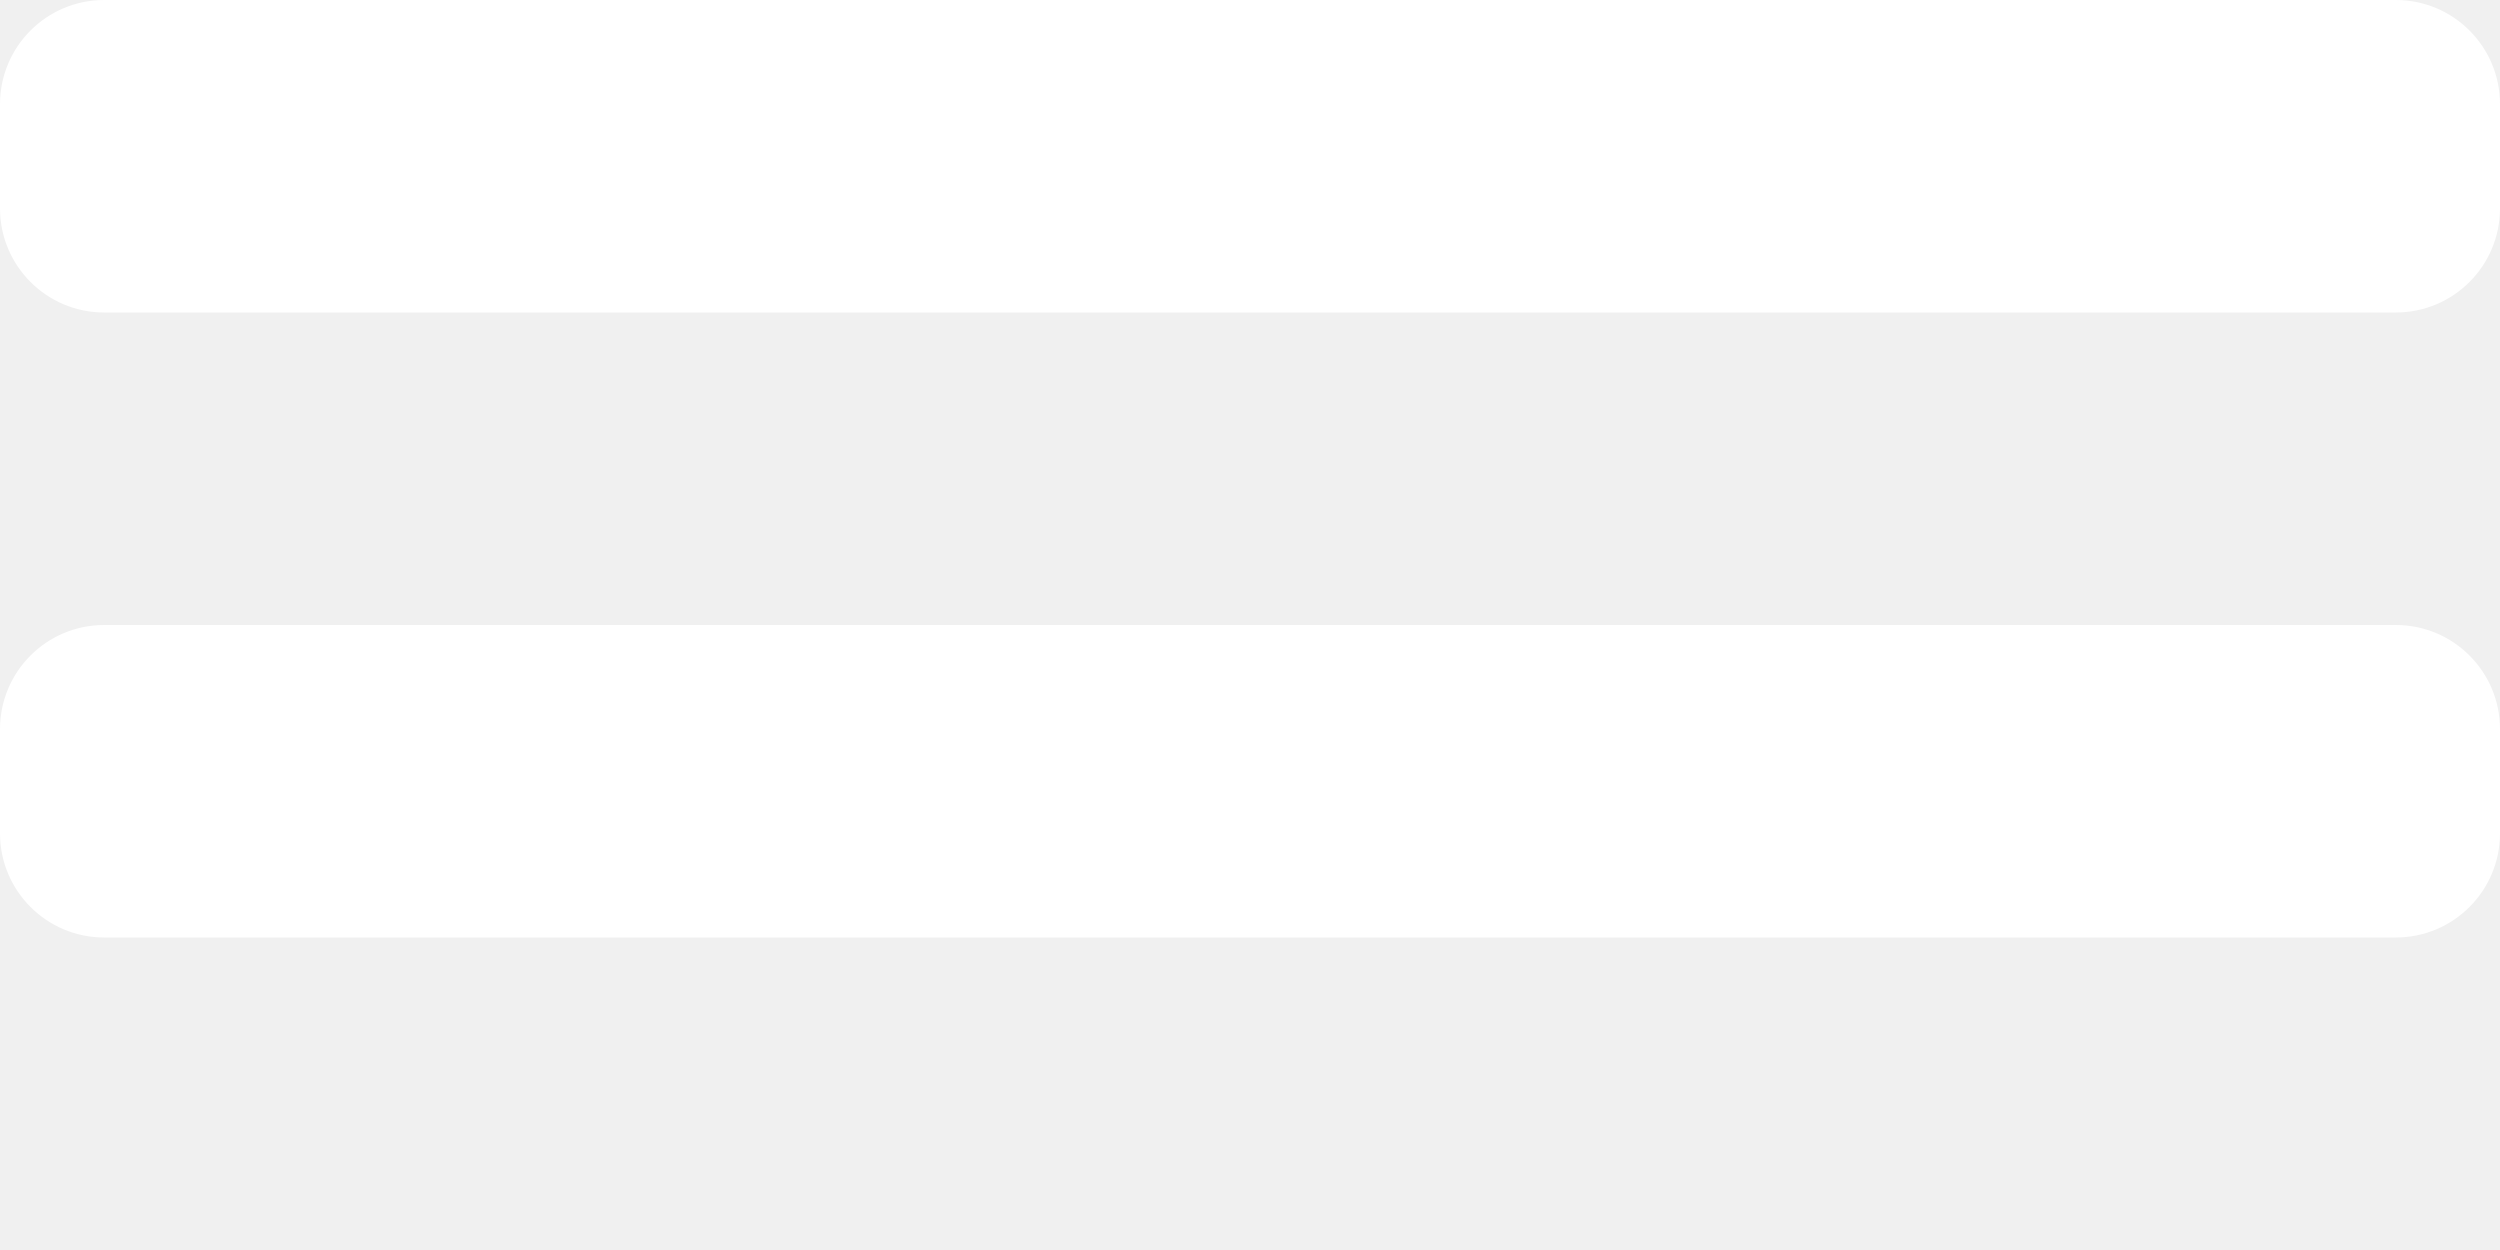
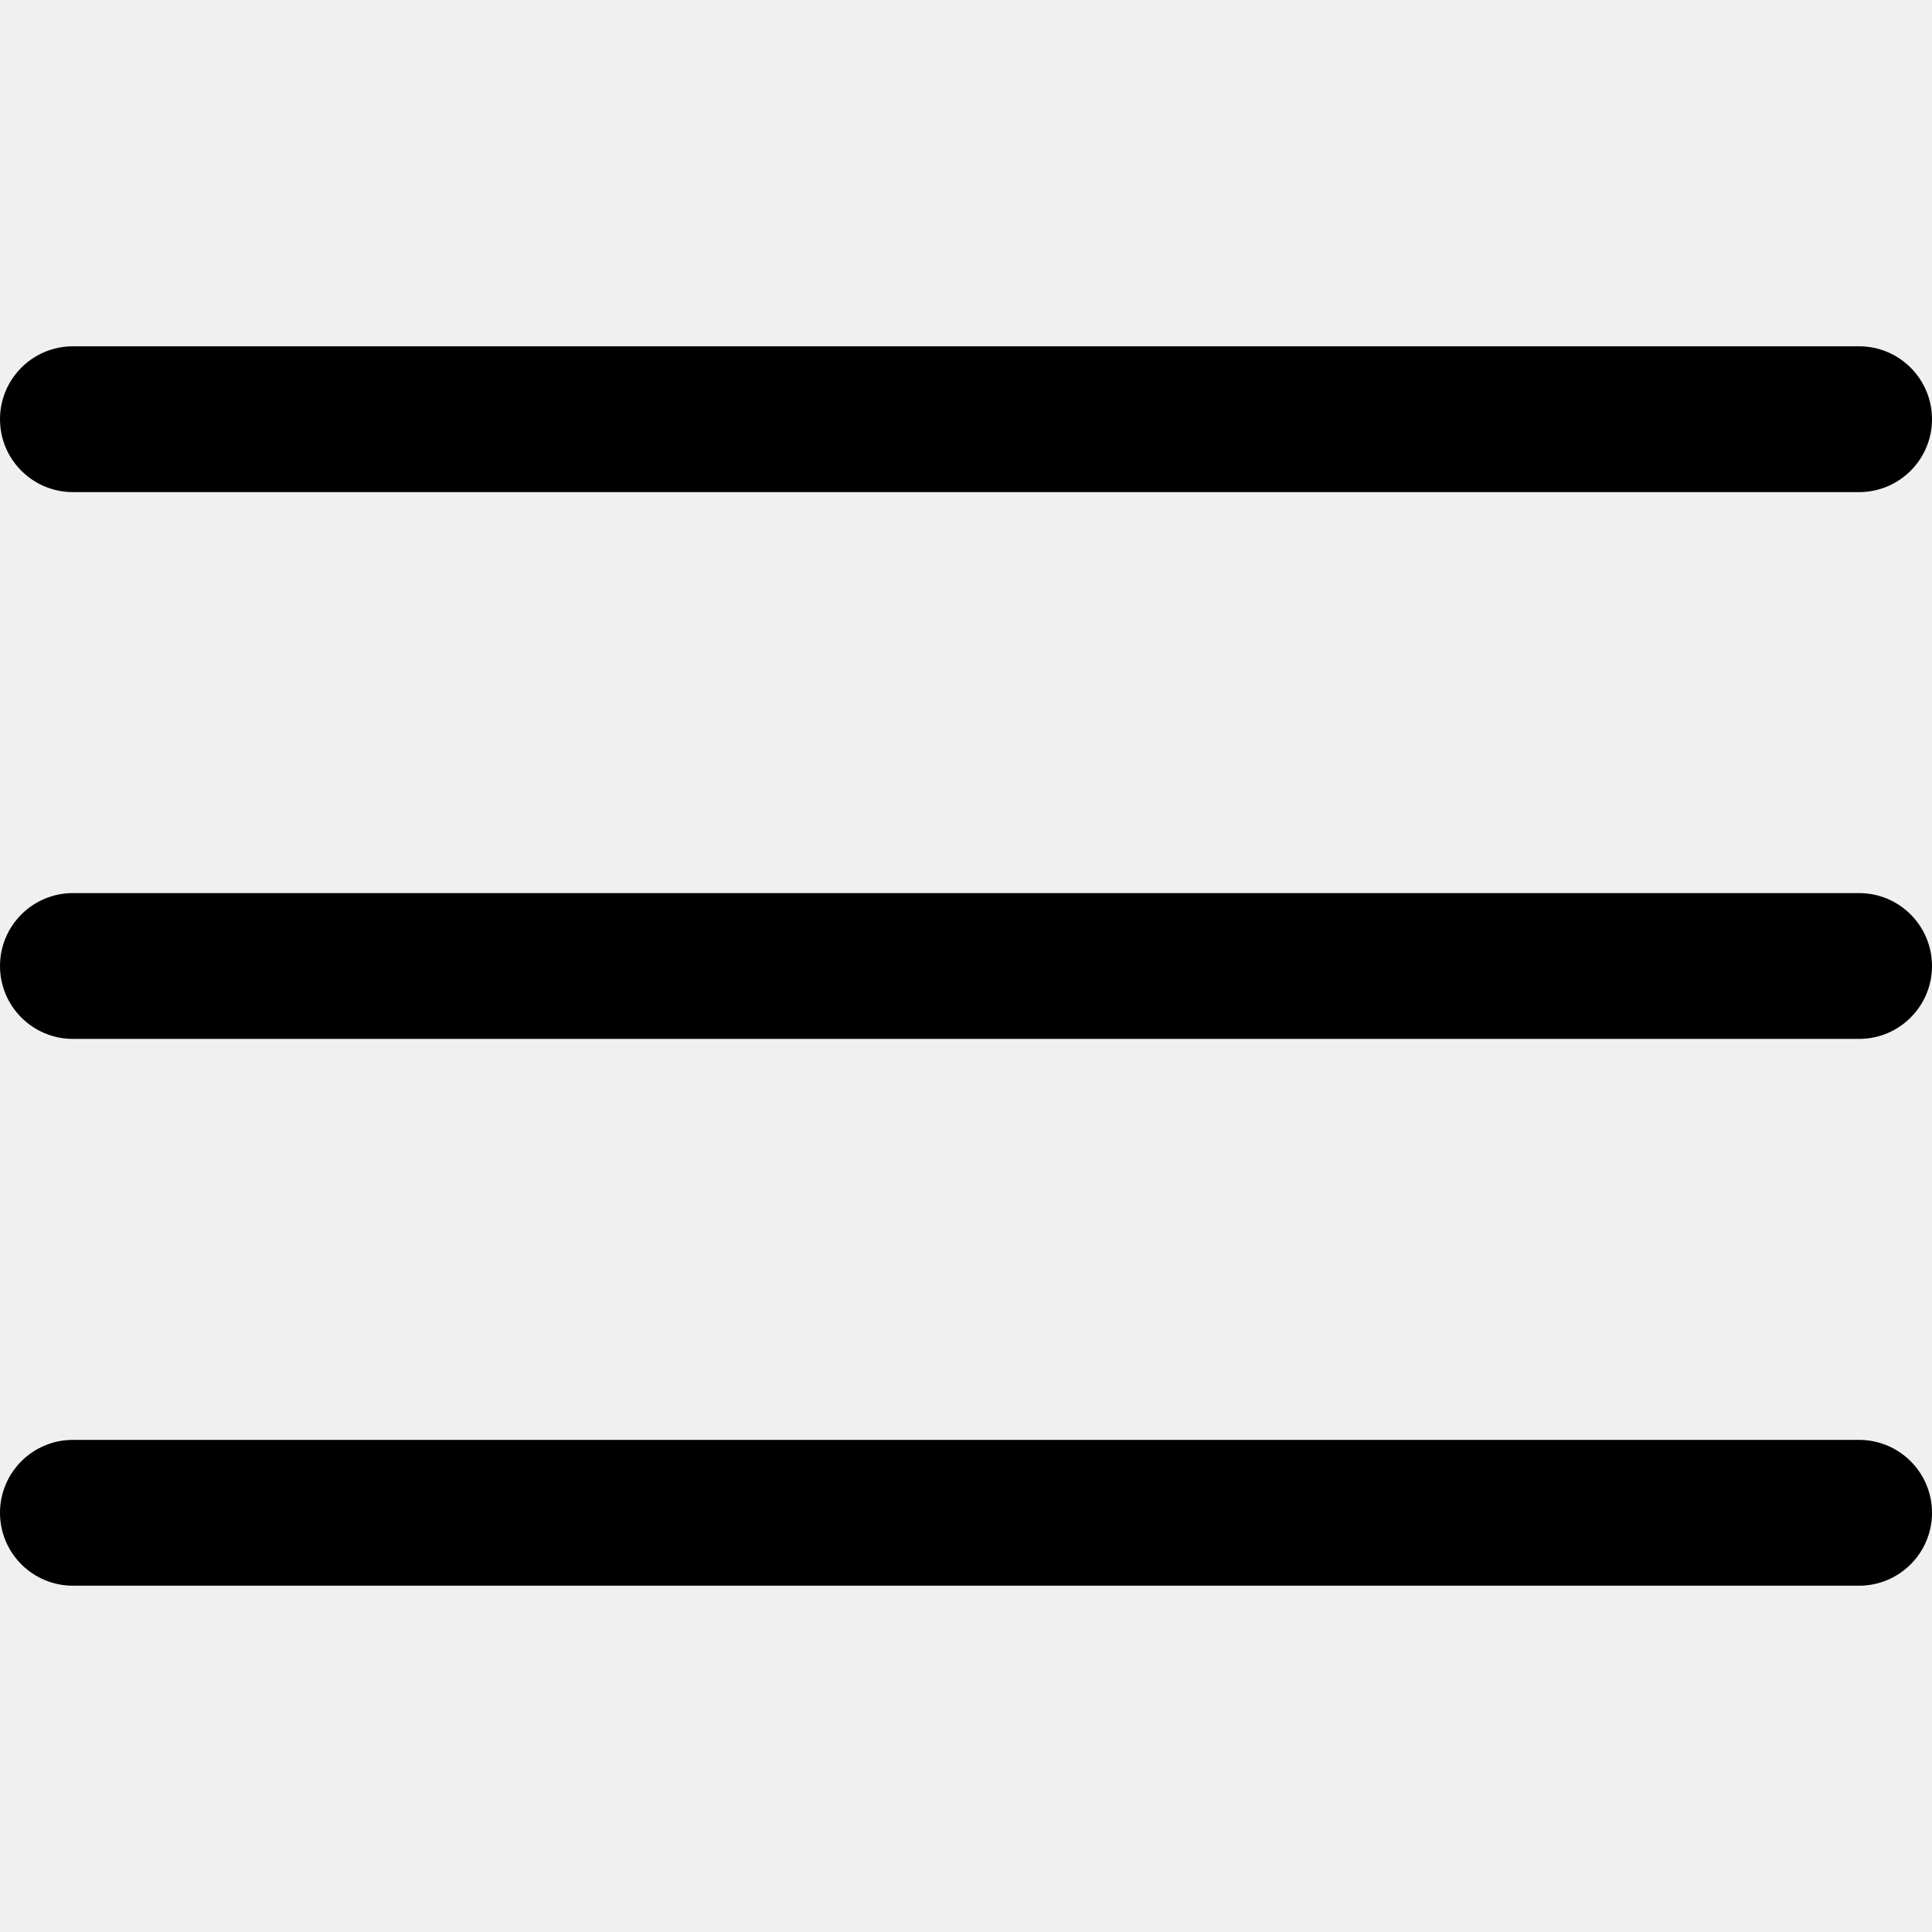
- <svg xmlns="http://www.w3.org/2000/svg" width="100%" height="100%" viewBox="0 0 24 12">
-   <defs>
-     <style>
-       .cls-1 {
-         fill: #fff;
-       }
-     </style>
-   </defs>
-   <g id="hamburger" transform="translate(-29 -27)">
-     <rect id="Rectangle_17" data-name="Rectangle 17" class="cls-1" width="24" height="3" rx="1" transform="translate(29 27)" />
-     <rect id="Rectangle_18" data-name="Rectangle 18" class="cls-1" width="24" height="3" rx="1" transform="translate(29 33)" />
-     <rect id="Rectangle_19" data-name="Rectangle 19" class="cls-1" width="16" height="3" rx="1" transform="translate(29 39)" />
+ <svg xmlns="http://www.w3.org/2000/svg" version="1.1" id="Capa_1" x="0px" y="0px" viewBox="0 0 53 53" style="enable-background:new 0 0 53 53;" xml:space="preserve">
+   <g>
+     <g>
+       <path d="M2,13.5h49c1.104,0,2-0.896,2-2s-0.896-2-2-2H2c-1.104,0-2,0.896-2,2S0.896,13.5,2,13.5z" />
+       <path d="M2,28.5h49c1.104,0,2-0.896,2-2s-0.896-2-2-2H2c-1.104,0-2,0.896-2,2S0.896,28.5,2,28.5z" />
+       <path d="M2,43.5h49c1.104,0,2-0.896,2-2s-0.896-2-2-2H2c-1.104,0-2,0.896-2,2S0.896,43.5,2,43.5z" />
+     </g>
  </g>
+   <g>
+ </g>
+   <g>
+ </g>
+   <g>
+ </g>
+   <g>
+ </g>
+   <g>
+ </g>
+   <g>
+ </g>
+   <g>
+ </g>
+   <g>
+ </g>
+   <g>
+ </g>
+   <g>
+ </g>
+   <g>
+ </g>
+   <g>
+ </g>
+   <g>
+ </g>
+   <g>
+ </g>
+   <g>
+ </g>
</svg>
